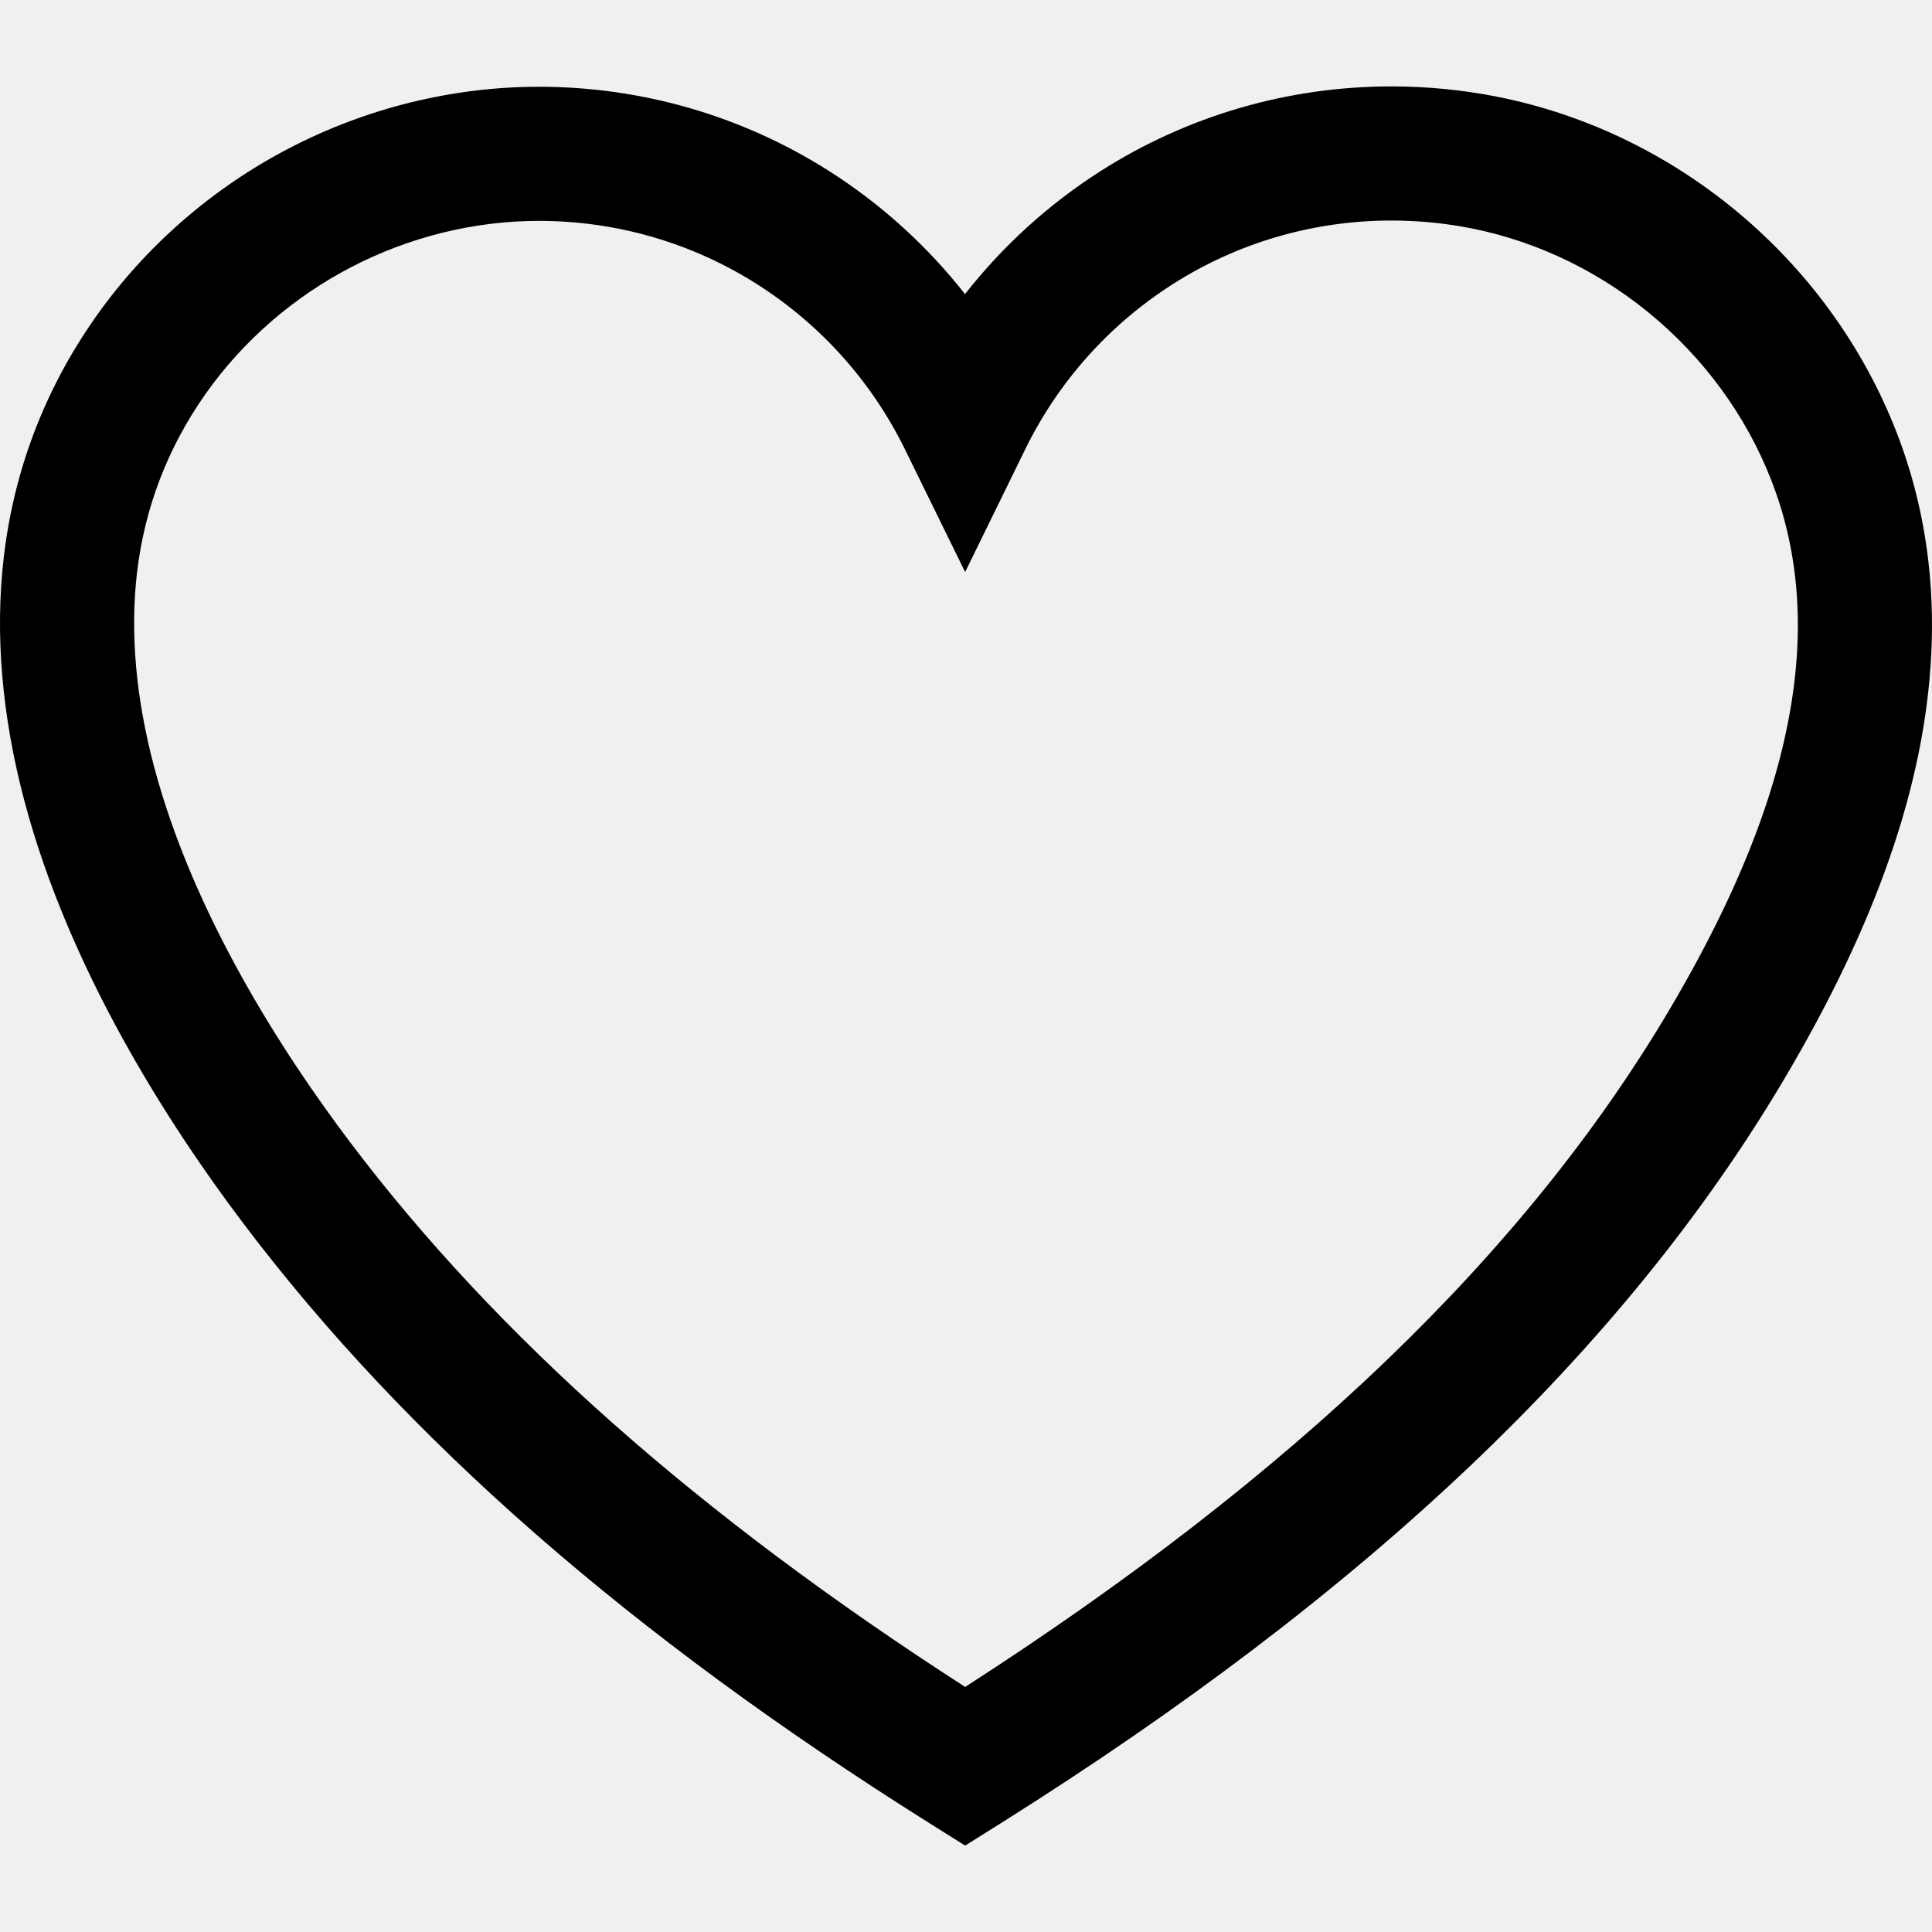
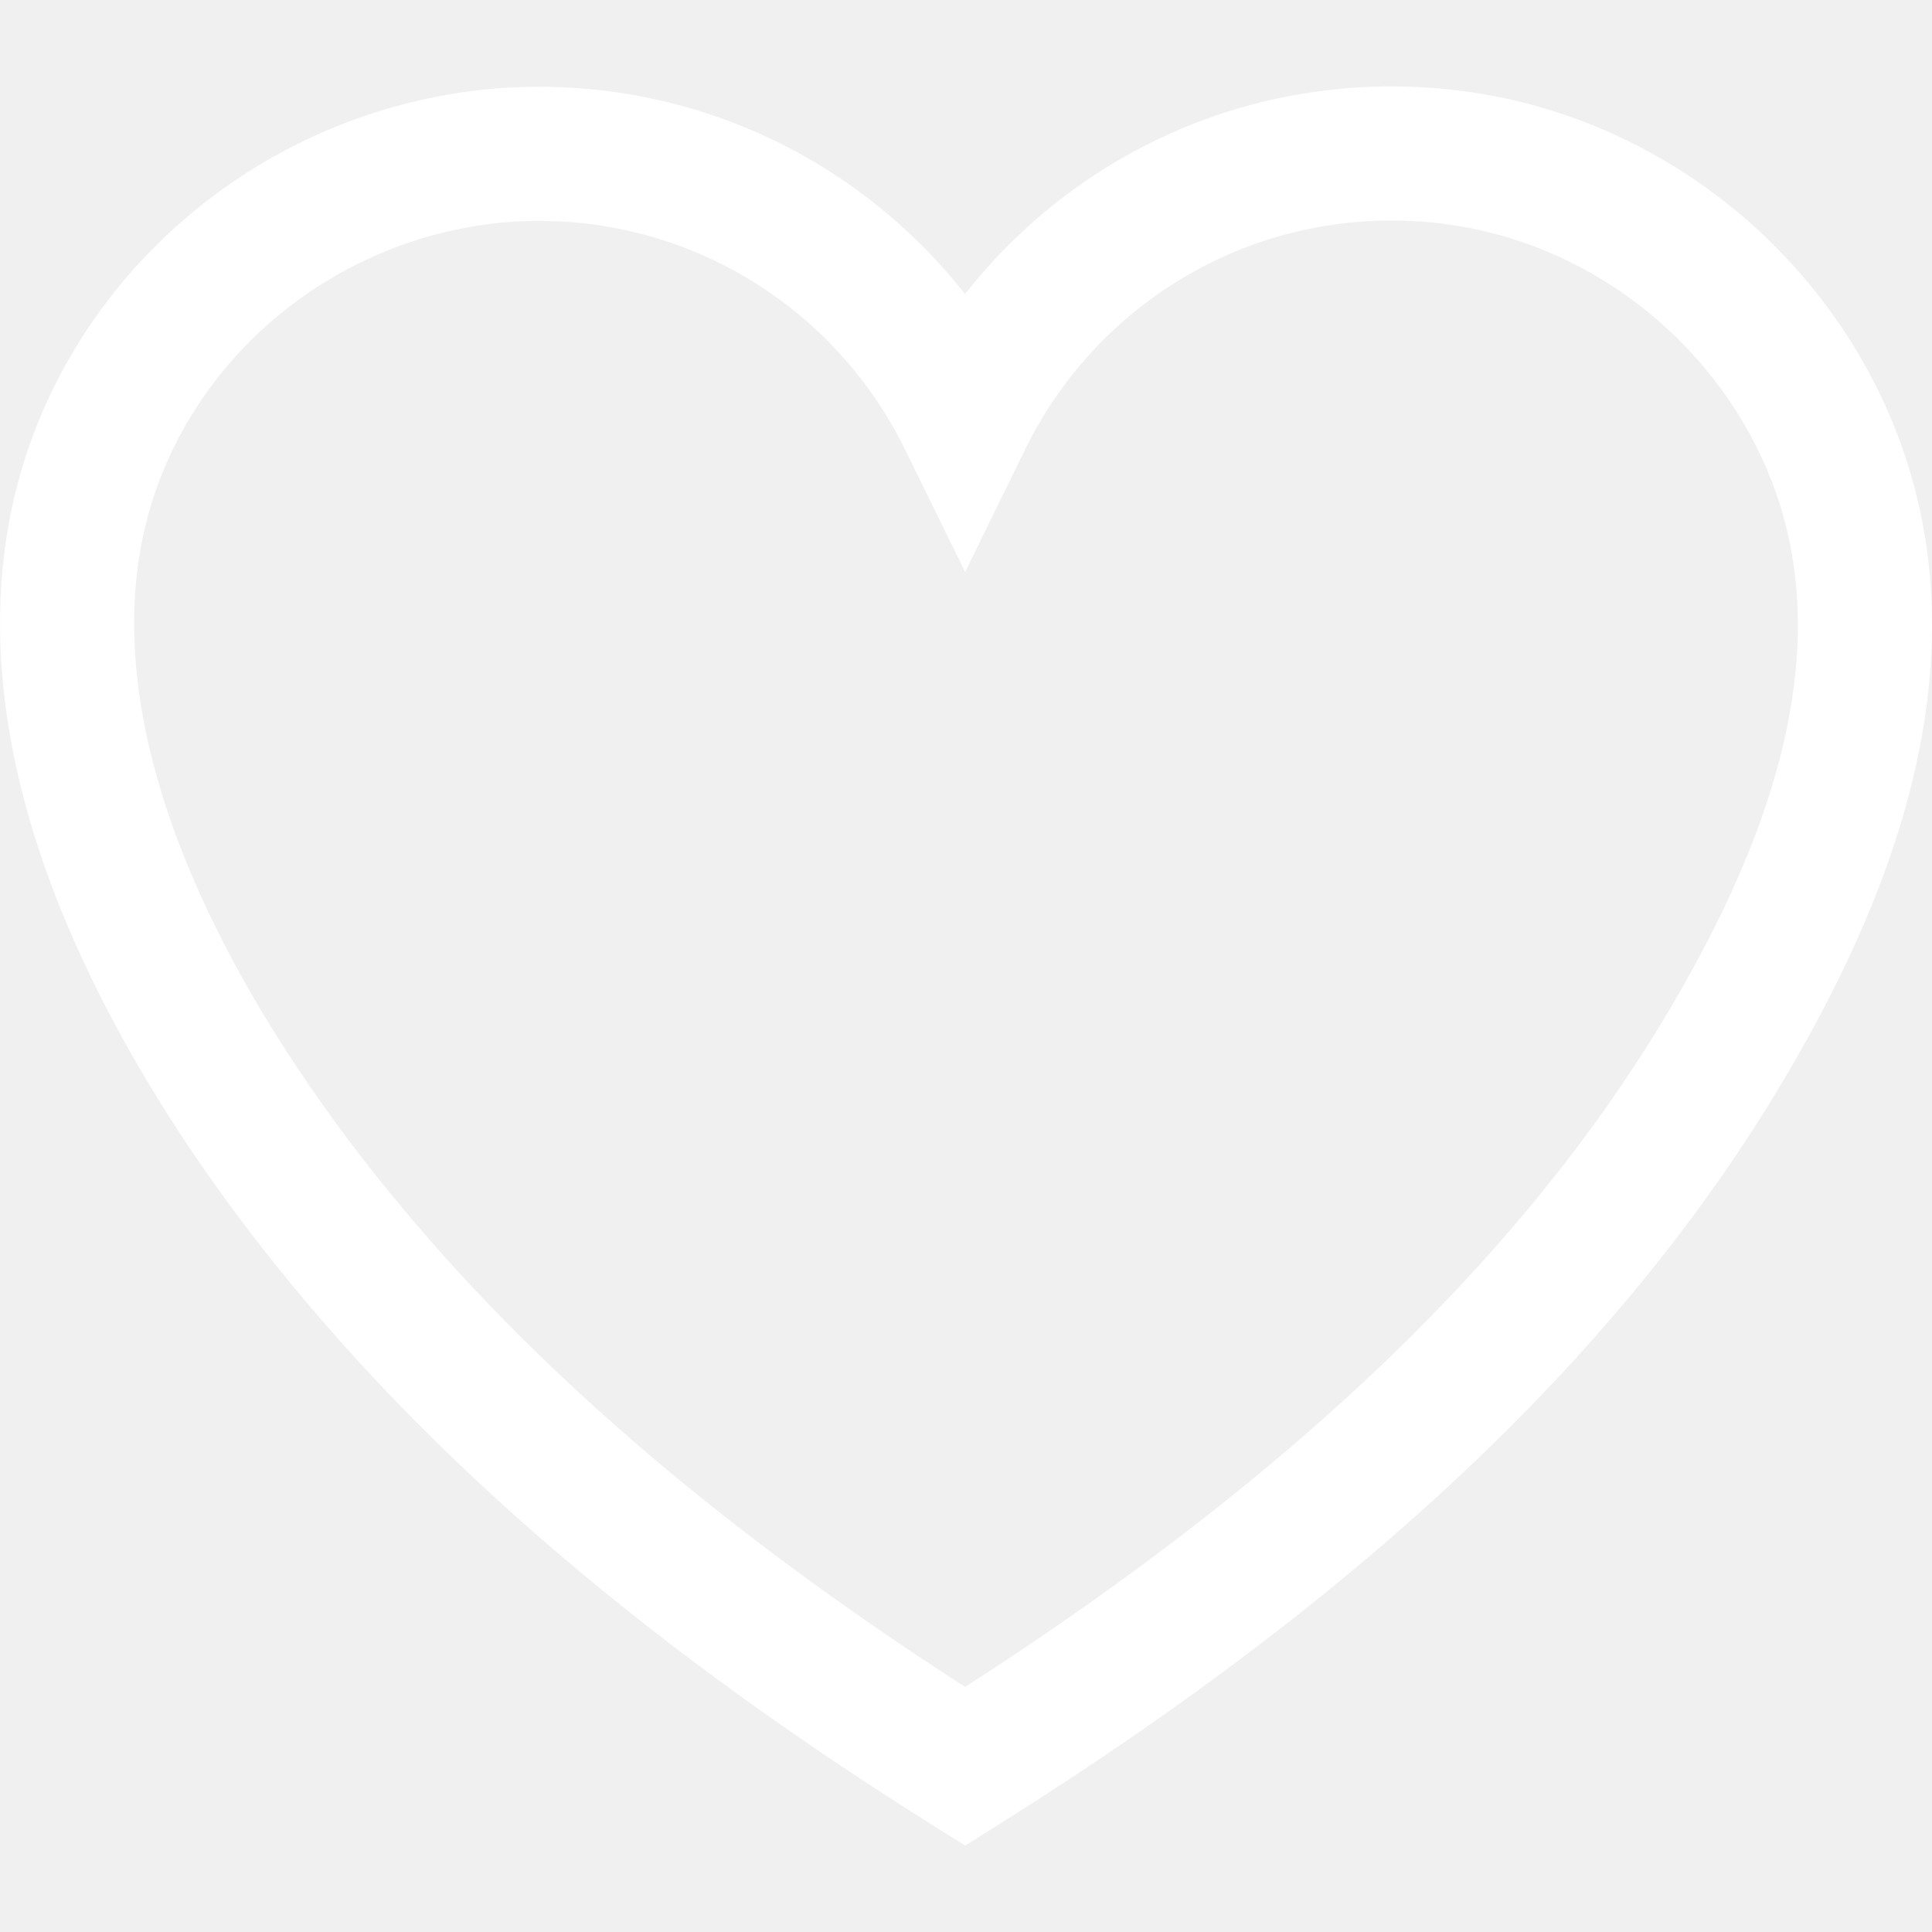
- <svg xmlns="http://www.w3.org/2000/svg" class="background-black" version="1.1" id="Capa_1" x="0px" y="0px" width="979.494px" height="979.494px" viewBox="0 0 979.494 979.494" style="enable-background:new 0 0 979.494 979.494;" xml:space="preserve">
+ <svg xmlns="http://www.w3.org/2000/svg" class="background-black" version="1.1" id="Capa_1" x="0px" y="0px" width="979.494px" fill="white" height="979.494px" viewBox="0 0 979.494 979.494" style="enable-background:new 0 0 979.494 979.494;" xml:space="preserve">
  <g>
    <g>
      <path d="M964.616,227.519c-15.63-44.595-43.082-84.824-79.389-116.338c-36.341-31.543-80.051-53.048-126.404-62.188    c-17.464-3.444-35.421-5.19-53.371-5.19c-52.371,0-103.306,14.809-147.296,42.827c-26.482,16.867-49.745,38.022-68.908,62.484    c-19.158-24.415-42.405-45.53-68.859-62.364C376.42,58.773,325.52,43.985,273.189,43.985c-0.003,0,0.001,0-0.001,0    c-43.604,0-87.367,10.77-126.546,31.143c-39.15,20.358-73.104,49.978-98.188,85.658C22.752,197.343,7.096,238.278,1.92,282.453    c-4.532,38.687-1.032,80.217,10.405,123.436c22.656,85.615,72.803,163.707,110.882,214.142    c82.795,109.659,196.636,209.196,348.028,304.301l18.085,11.36l18.086-11.36C693.624,807.35,823.602,683.842,904.764,546.749    c46.678-78.844,70.994-149.084,74.343-214.733C980.972,295.429,976.096,260.271,964.616,227.519z M489.322,855.248    c-135.253-87.096-237.398-177.586-311.846-276.192c-34.407-45.571-79.583-115.623-99.414-190.562    c-9.245-34.937-12.14-67.951-8.604-98.128c3.846-32.824,15.494-63.262,34.623-90.47c18.844-26.803,44.41-49.085,73.932-64.436    c29.533-15.357,62.444-23.474,95.176-23.474c39.377,0,77.654,11.113,110.692,32.136c32.204,20.492,58.094,49.399,74.868,83.596    l30.559,62.292l30.505-62.318c16.759-34.238,42.648-63.183,74.872-83.705c33.057-21.054,71.358-32.182,110.767-32.182    c13.544,0,27.074,1.314,40.216,3.905c34.739,6.85,67.585,23.042,94.986,46.826c27.39,23.774,48.064,54.023,59.79,87.476    c8.547,24.385,12.164,50.811,10.75,78.542c-2.772,54.379-24.017,114.42-64.944,183.553    C773.338,635.262,656.457,747.659,489.322,855.248z" />
    </g>
  </g>
  <g>
</g>
  <g>
</g>
  <g>
</g>
  <g>
</g>
  <g>
</g>
  <g>
</g>
  <g>
</g>
  <g>
</g>
  <g>
</g>
  <g>
</g>
  <g>
</g>
  <g>
</g>
  <g>
</g>
  <g>
</g>
  <g>
</g>
</svg>
